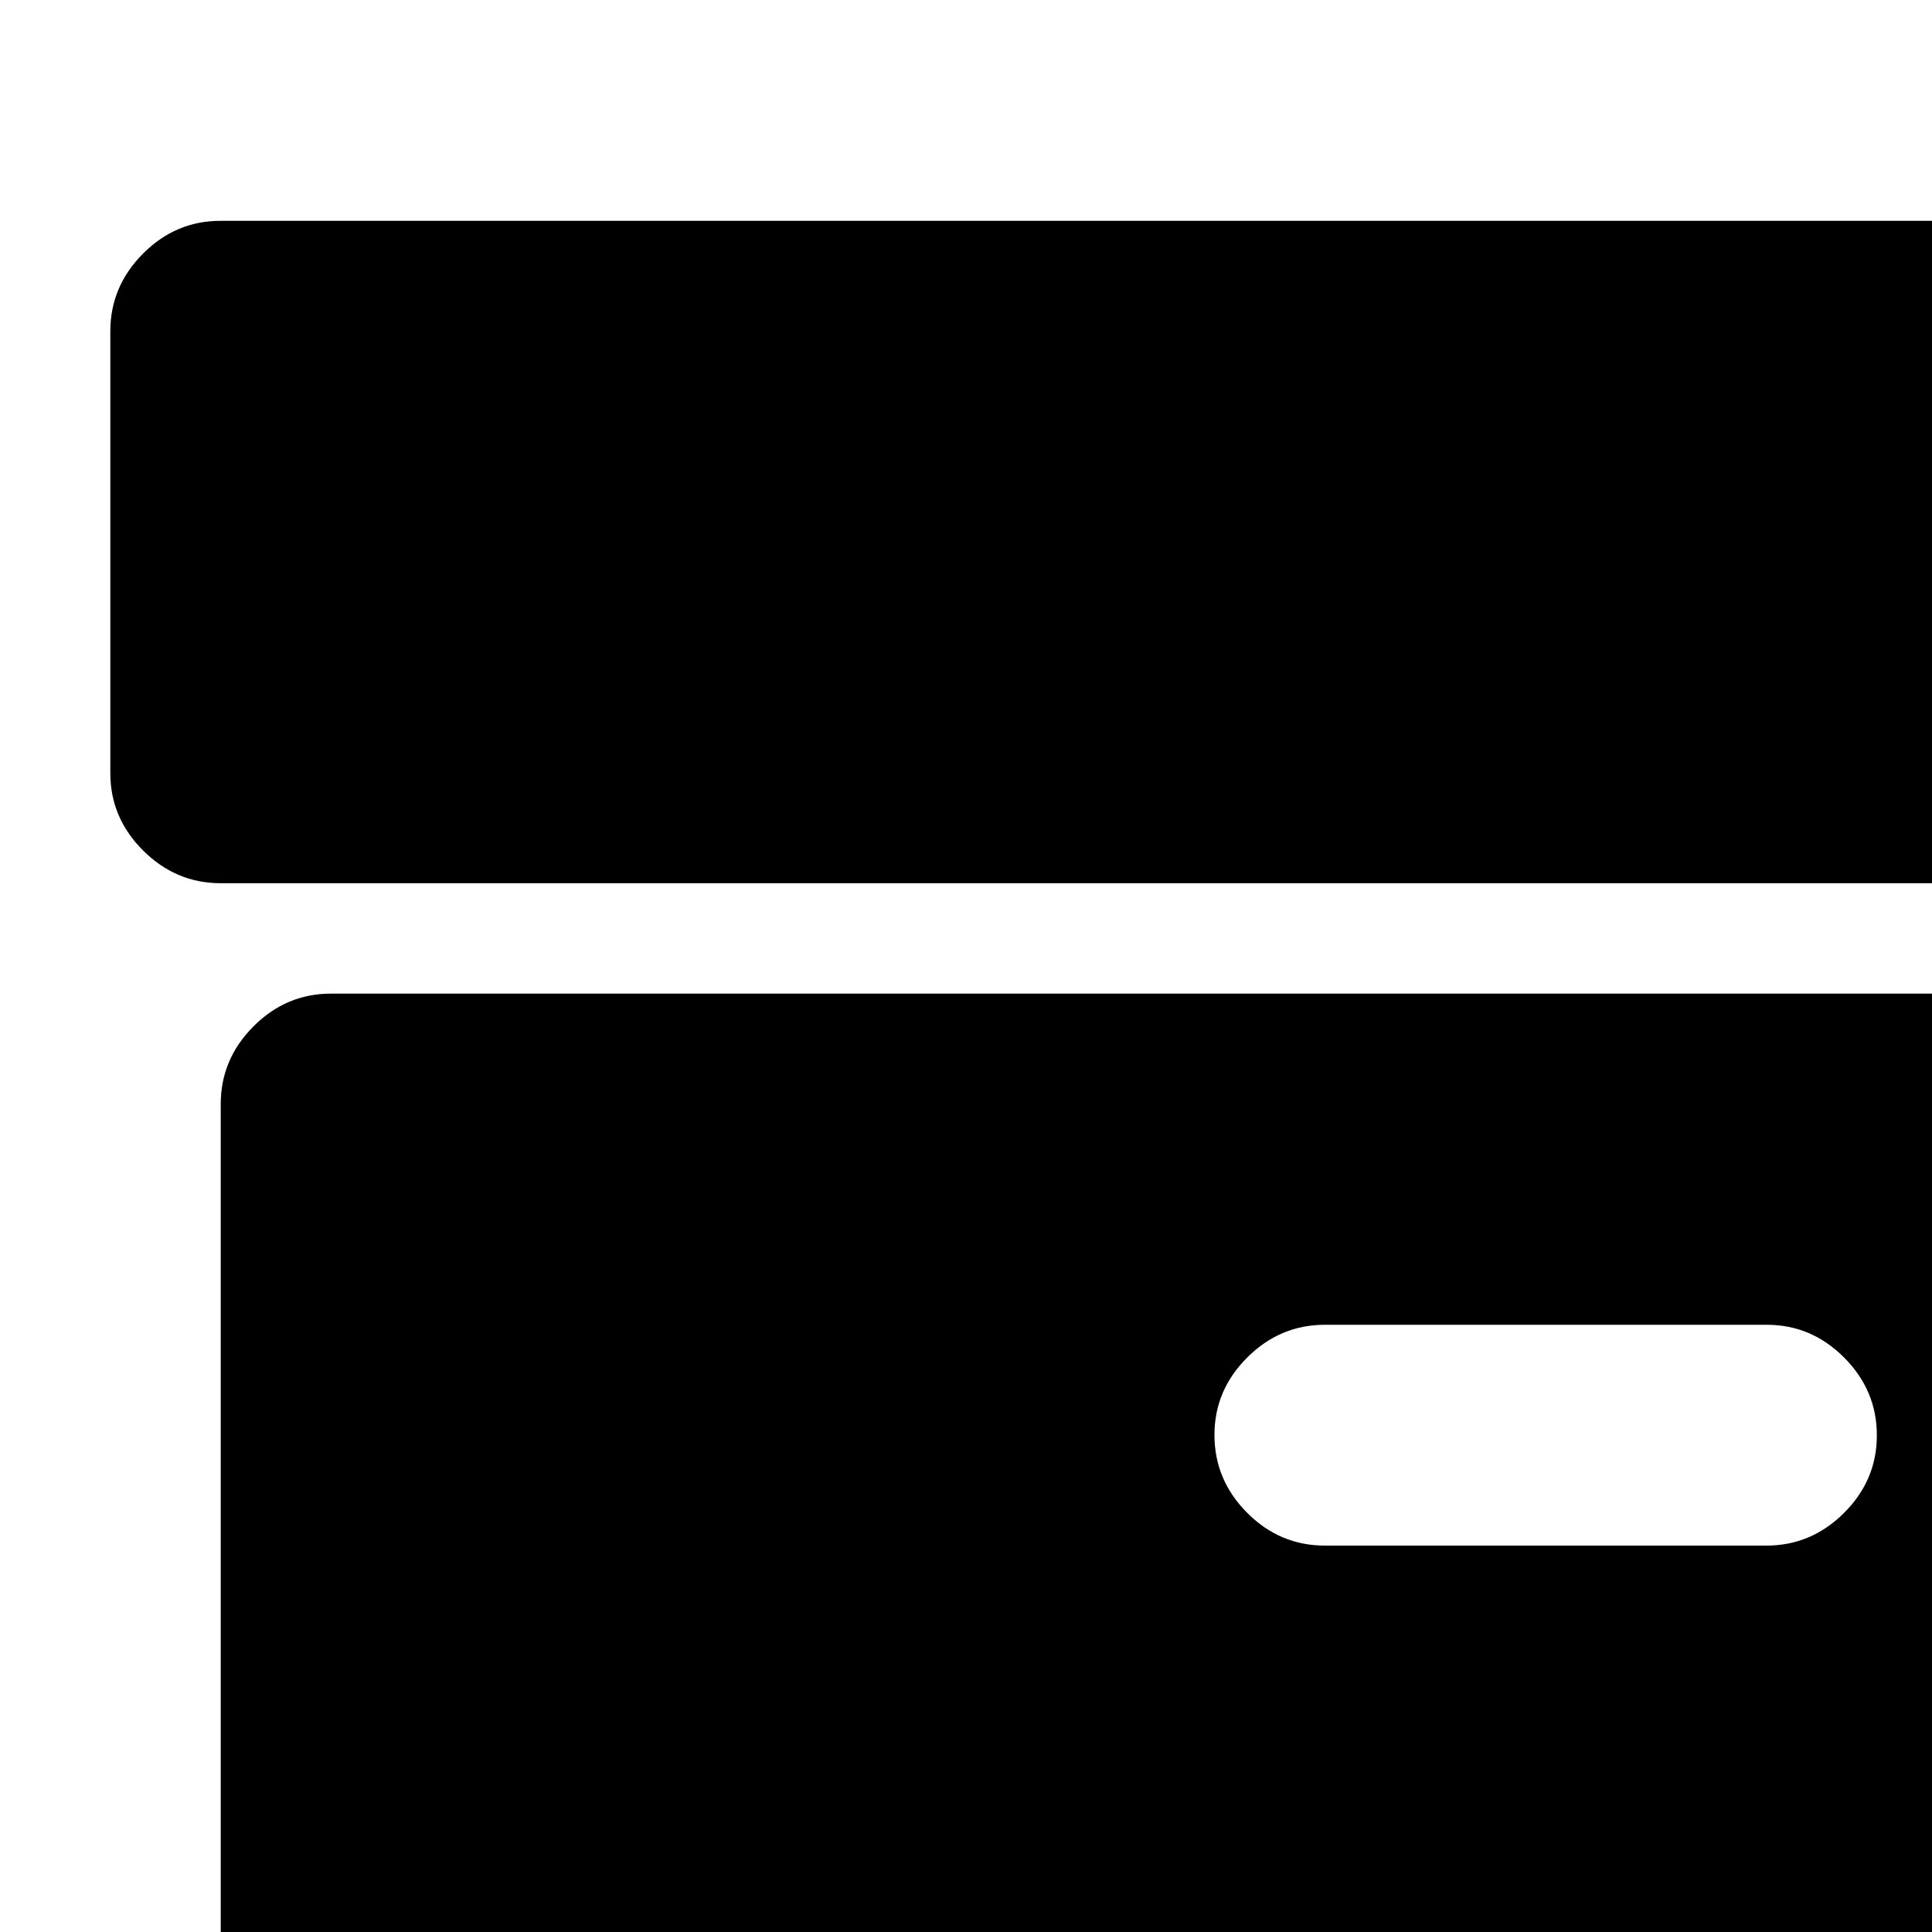
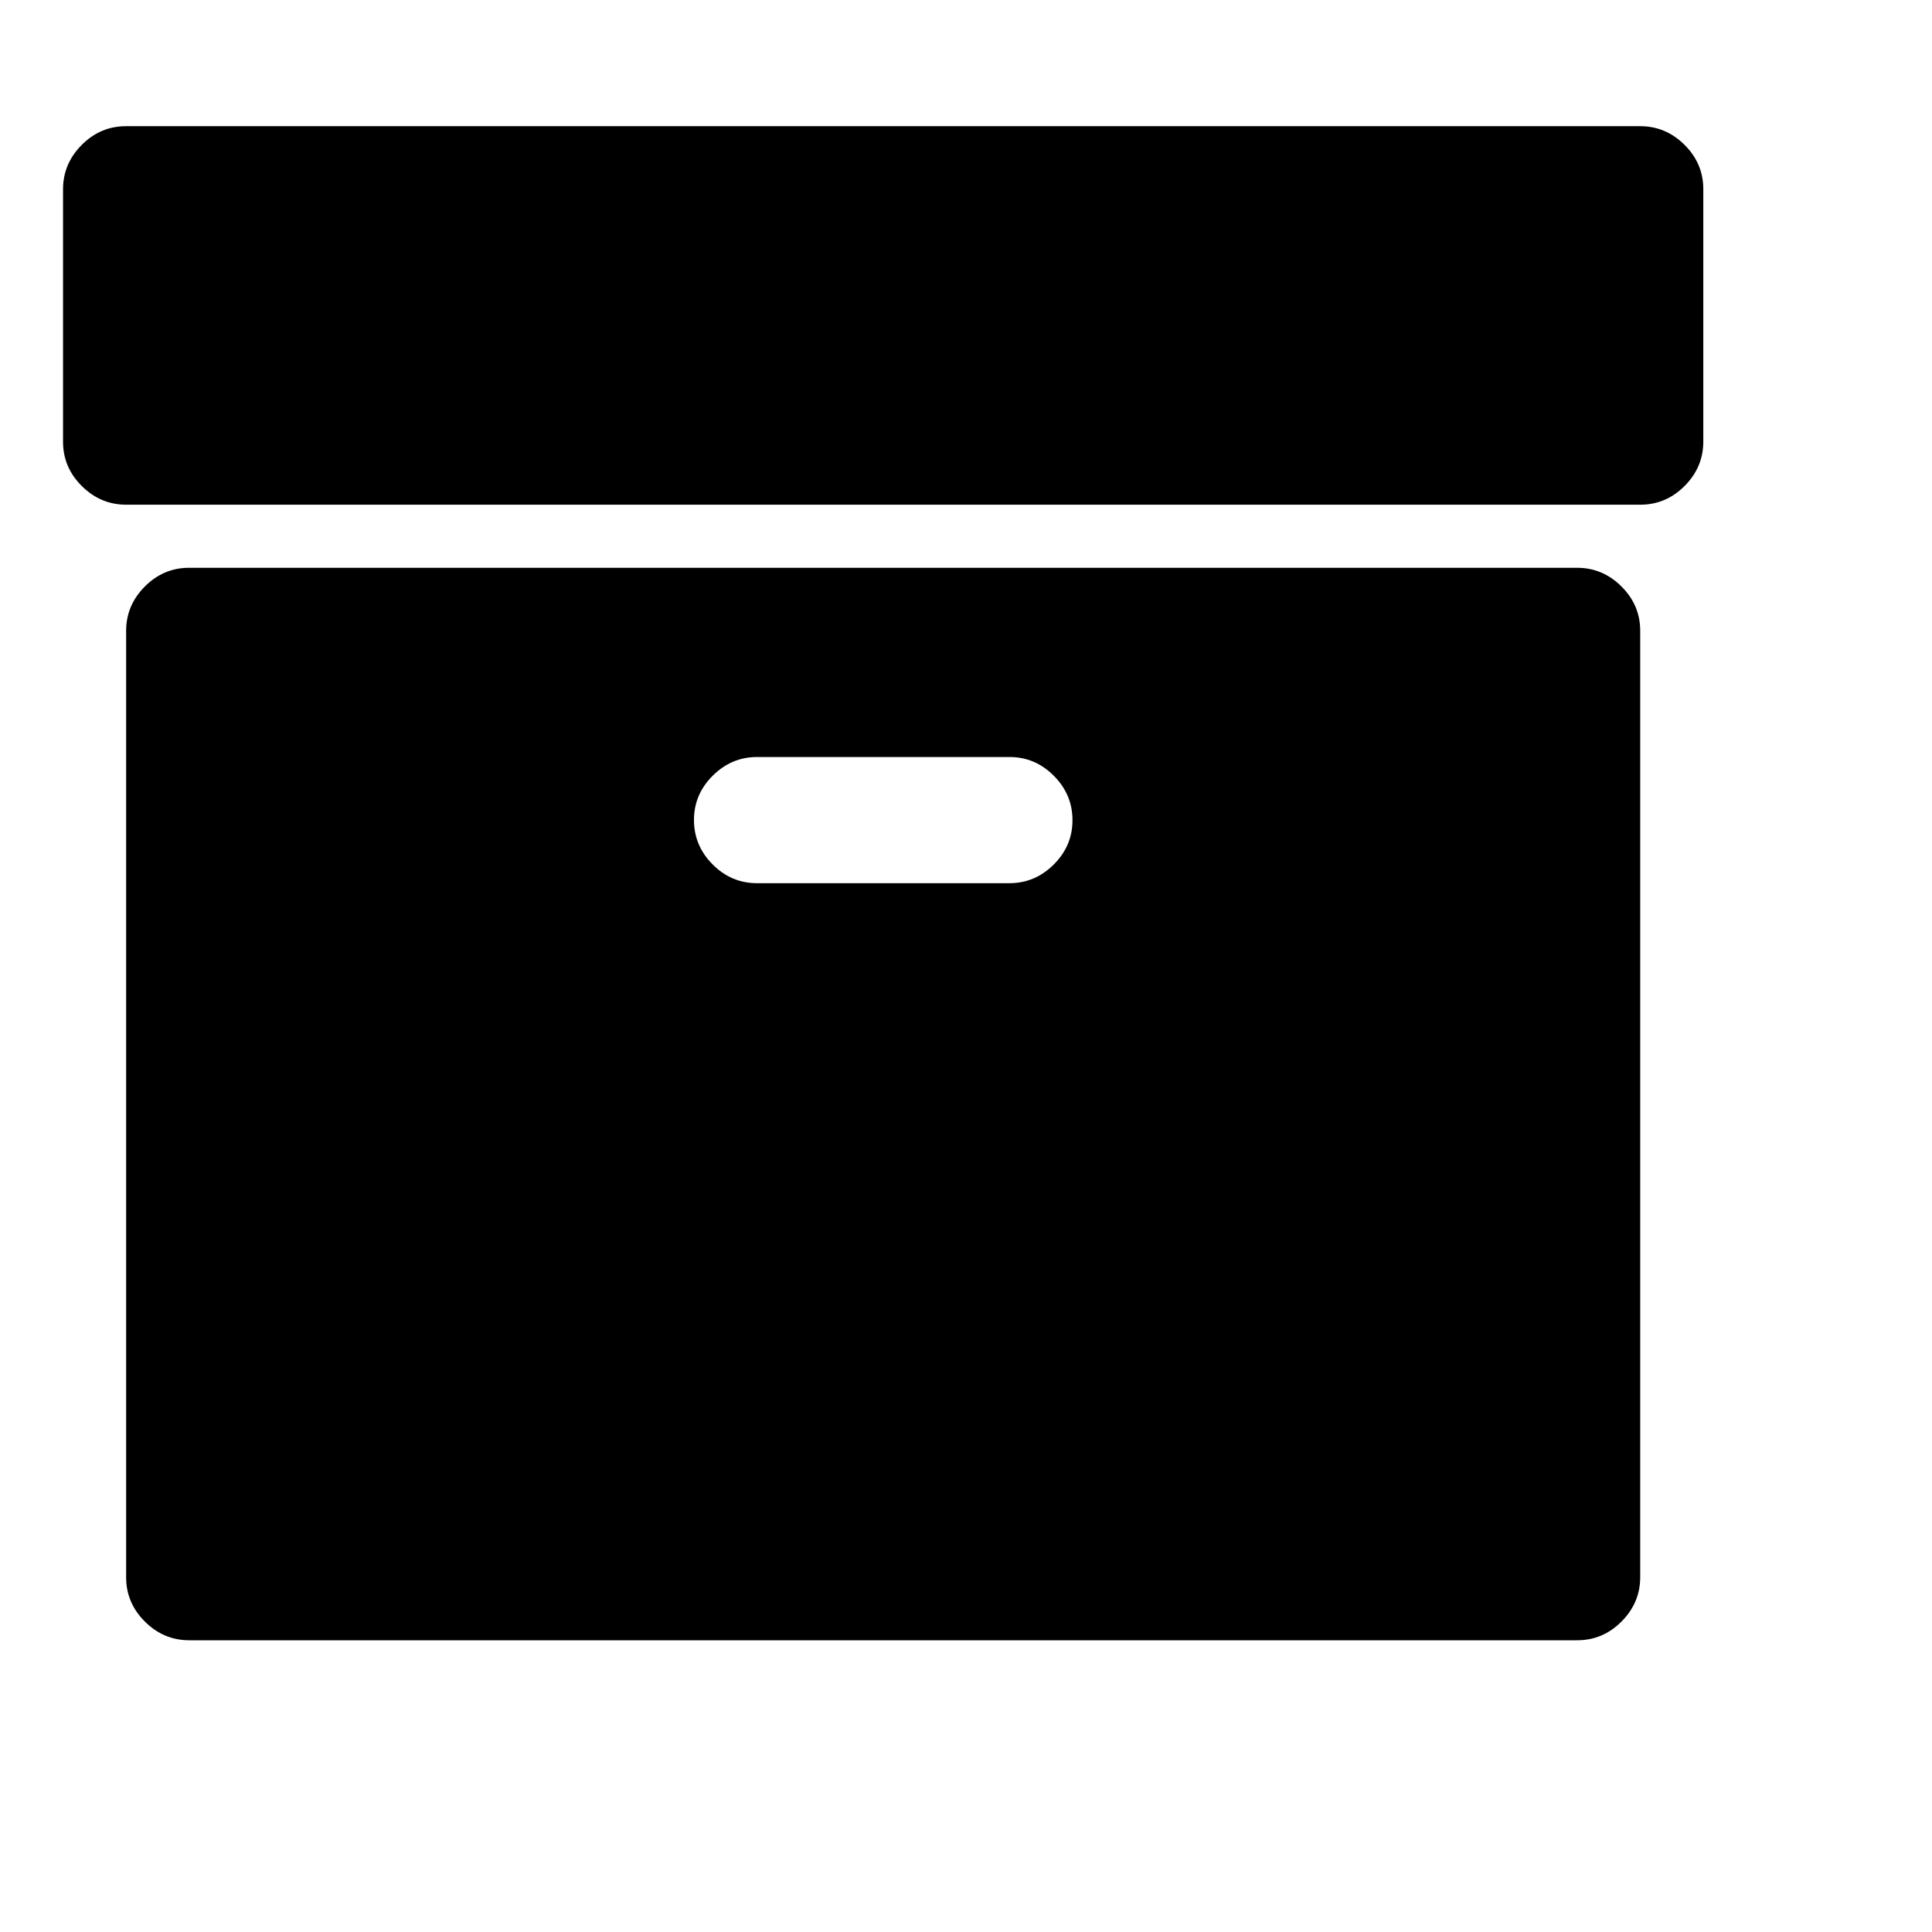
- <svg xmlns="http://www.w3.org/2000/svg" class="icon" version="1.1" width="20px" height="20px" viewBox="0 0 20 20">
+ <svg xmlns="http://www.w3.org/2000/svg" class="icon" version="1.1" width="20" height="20" viewBox="0 0 35 35">
  <path d="M19.429 14.857q0-0.464-0.339-0.804t-0.804-0.339h-4.571q-0.464 0-0.804 0.339t-0.339 0.804 0.339 0.804 0.804 0.339h4.571q0.464 0 0.804-0.339t0.339-0.804zM29.714 11.429v17.143q0 0.464-0.339 0.804t-0.804 0.339h-25.143q-0.464 0-0.804-0.339t-0.339-0.804v-17.143q0-0.464 0.339-0.804t0.804-0.339h25.143q0.464 0 0.804 0.339t0.339 0.804zM30.857 3.429v4.571q0 0.464-0.339 0.804t-0.804 0.339h-27.429q-0.464 0-0.804-0.339t-0.339-0.804v-4.571q0-0.464 0.339-0.804t0.804-0.339h27.429q0.464 0 0.804 0.339t0.339 0.804z" />
</svg>
